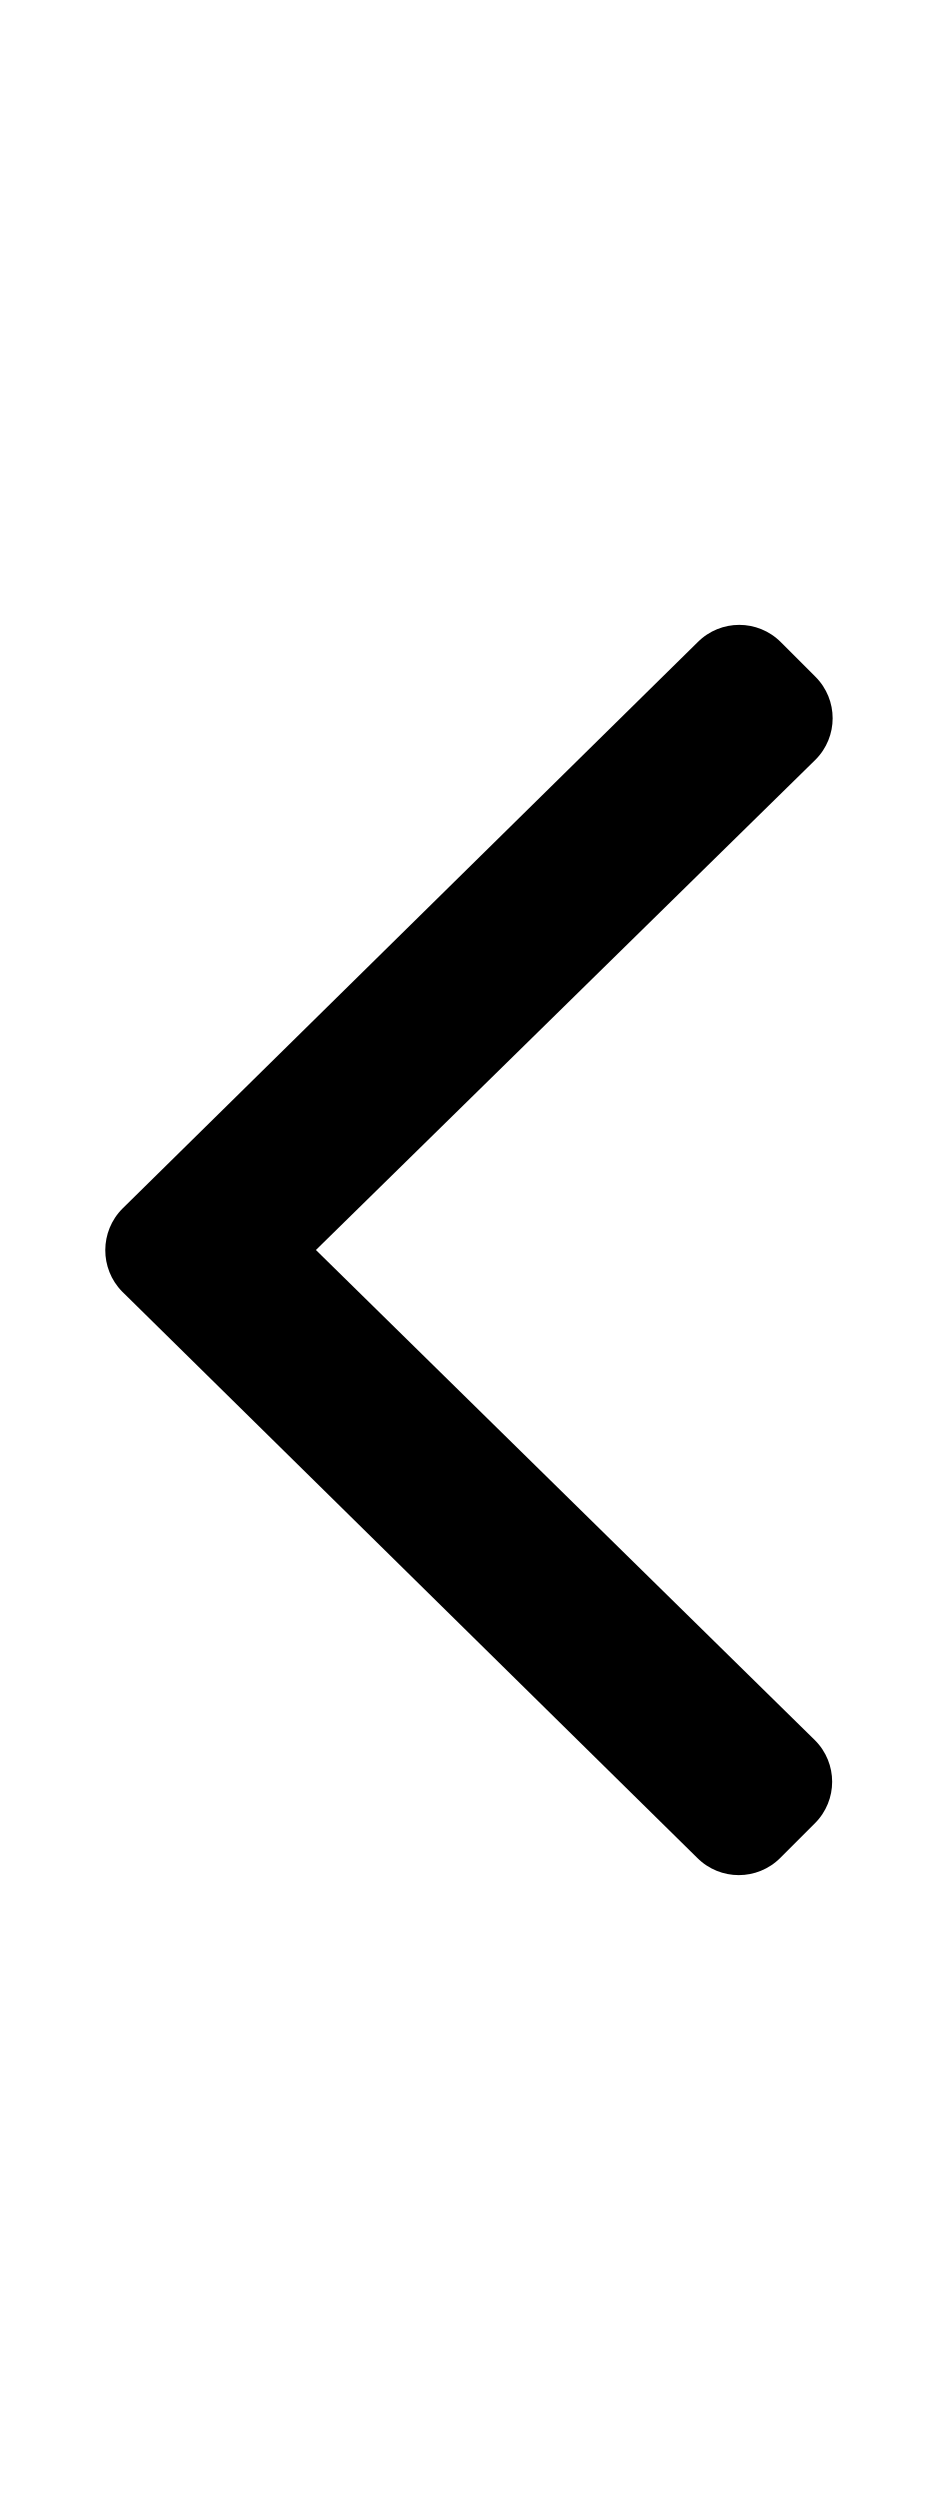
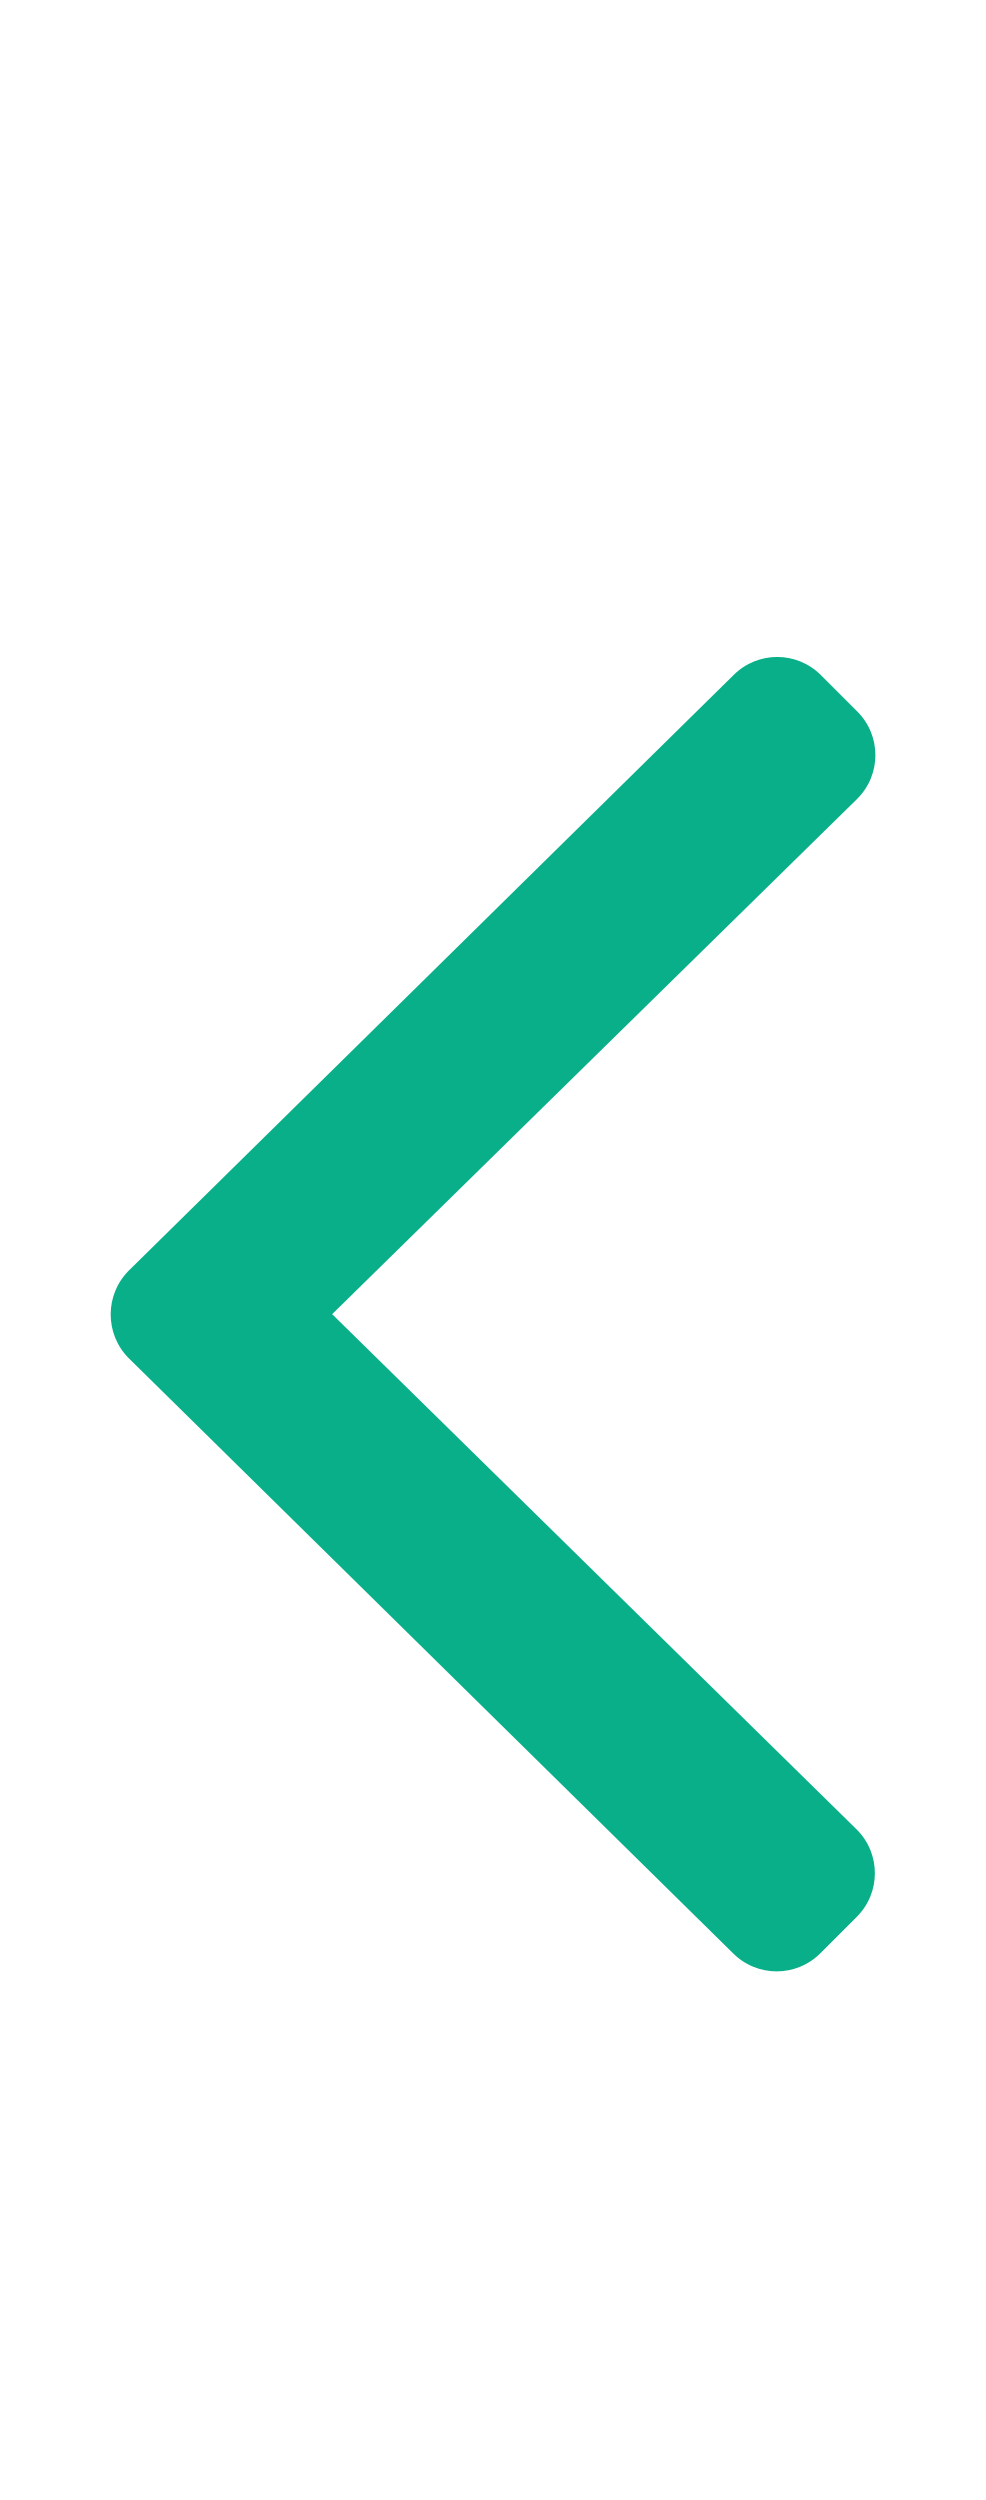
- <svg xmlns="http://www.w3.org/2000/svg" viewBox="0 0 192 512">
-   <path d="M25.1 247.5l117.8-116c4.7-4.7 12.3-4.7 17 0l7.1 7.1c4.7 4.7 4.7 12.3 0 17L64.7 256l102.2 100.4c4.7 4.7 4.7 12.3 0 17l-7.1 7.1c-4.7 4.7-12.3 4.7-17 0L25 264.5c-4.6-4.7-4.6-12.3.1-17z" />
+ <svg xmlns="http://www.w3.org/2000/svg" width="192" height="487" viewBox="0 0 192 487" fill="none">
+   <path d="M25.1 247.5L142.9 131.5C147.6 126.8 155.2 126.8 159.9 131.5L167 138.6C171.7 143.3 171.7 150.9 167 155.6L64.7 256L166.9 356.4C171.6 361.1 171.6 368.7 166.9 373.4L159.8 380.5C155.1 385.2 147.5 385.2 142.8 380.5L25 264.5C20.4 259.8 20.4 252.2 25.1 247.5Z" fill="#08AF89" />
</svg>
